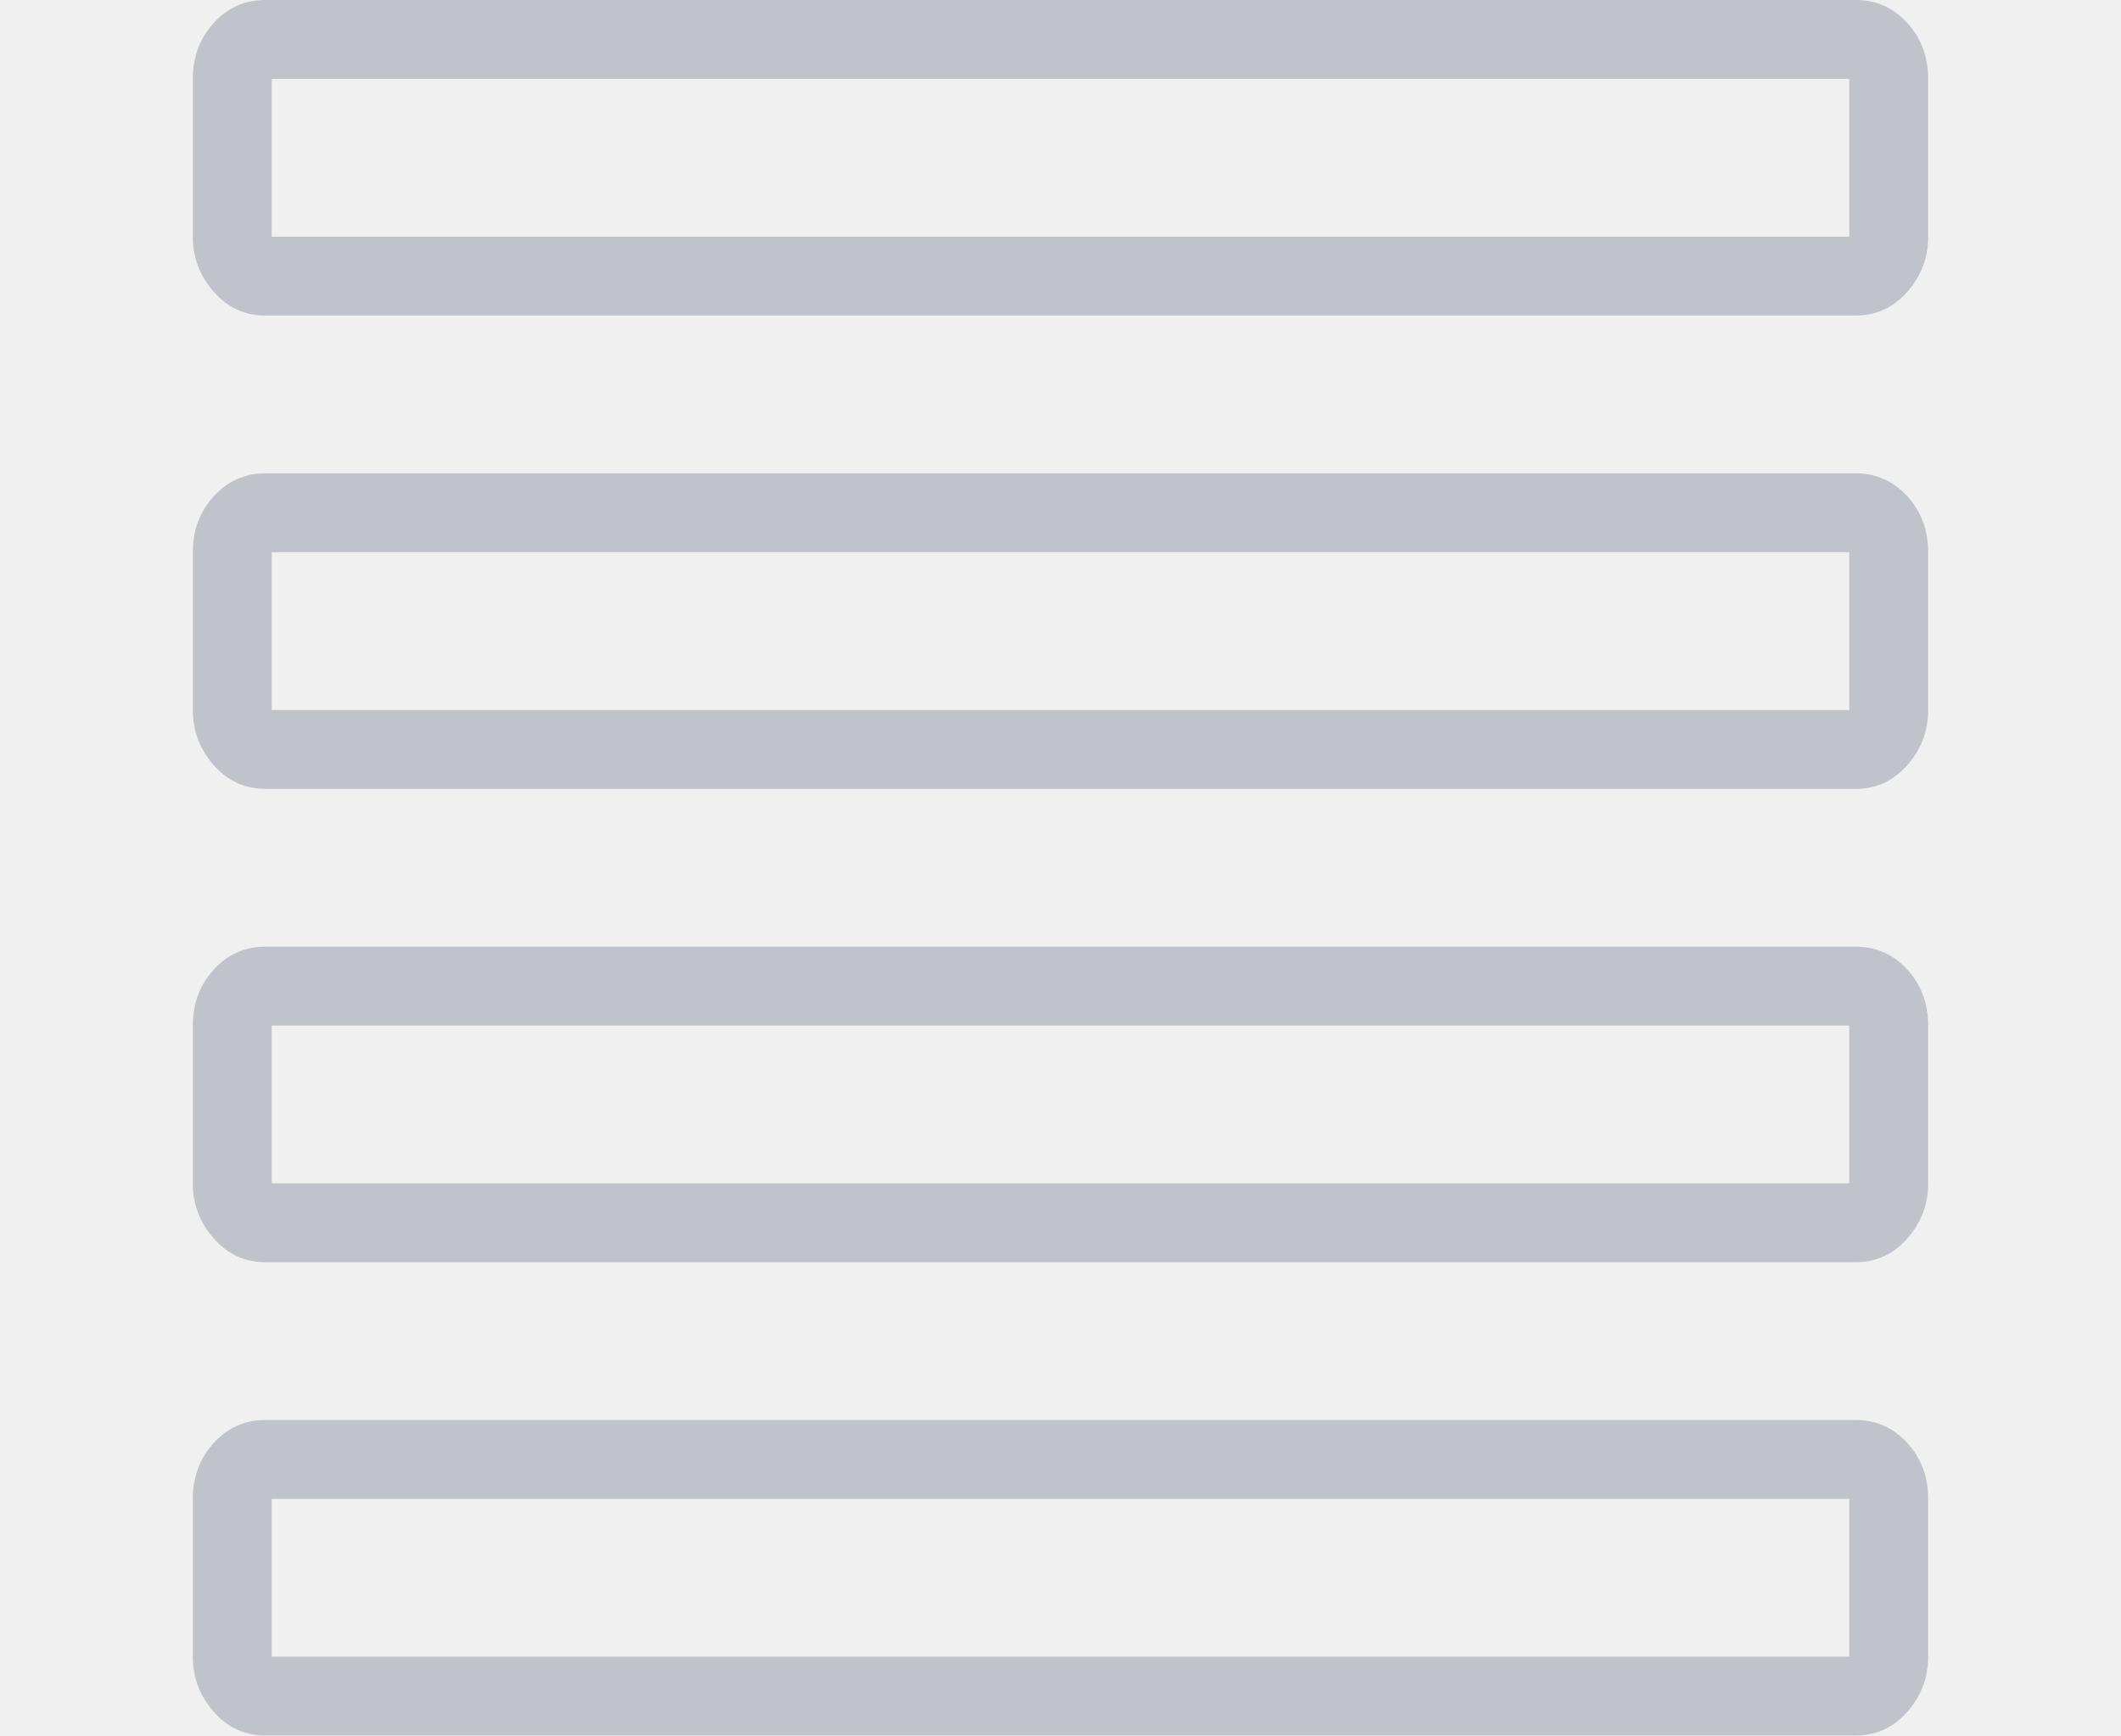
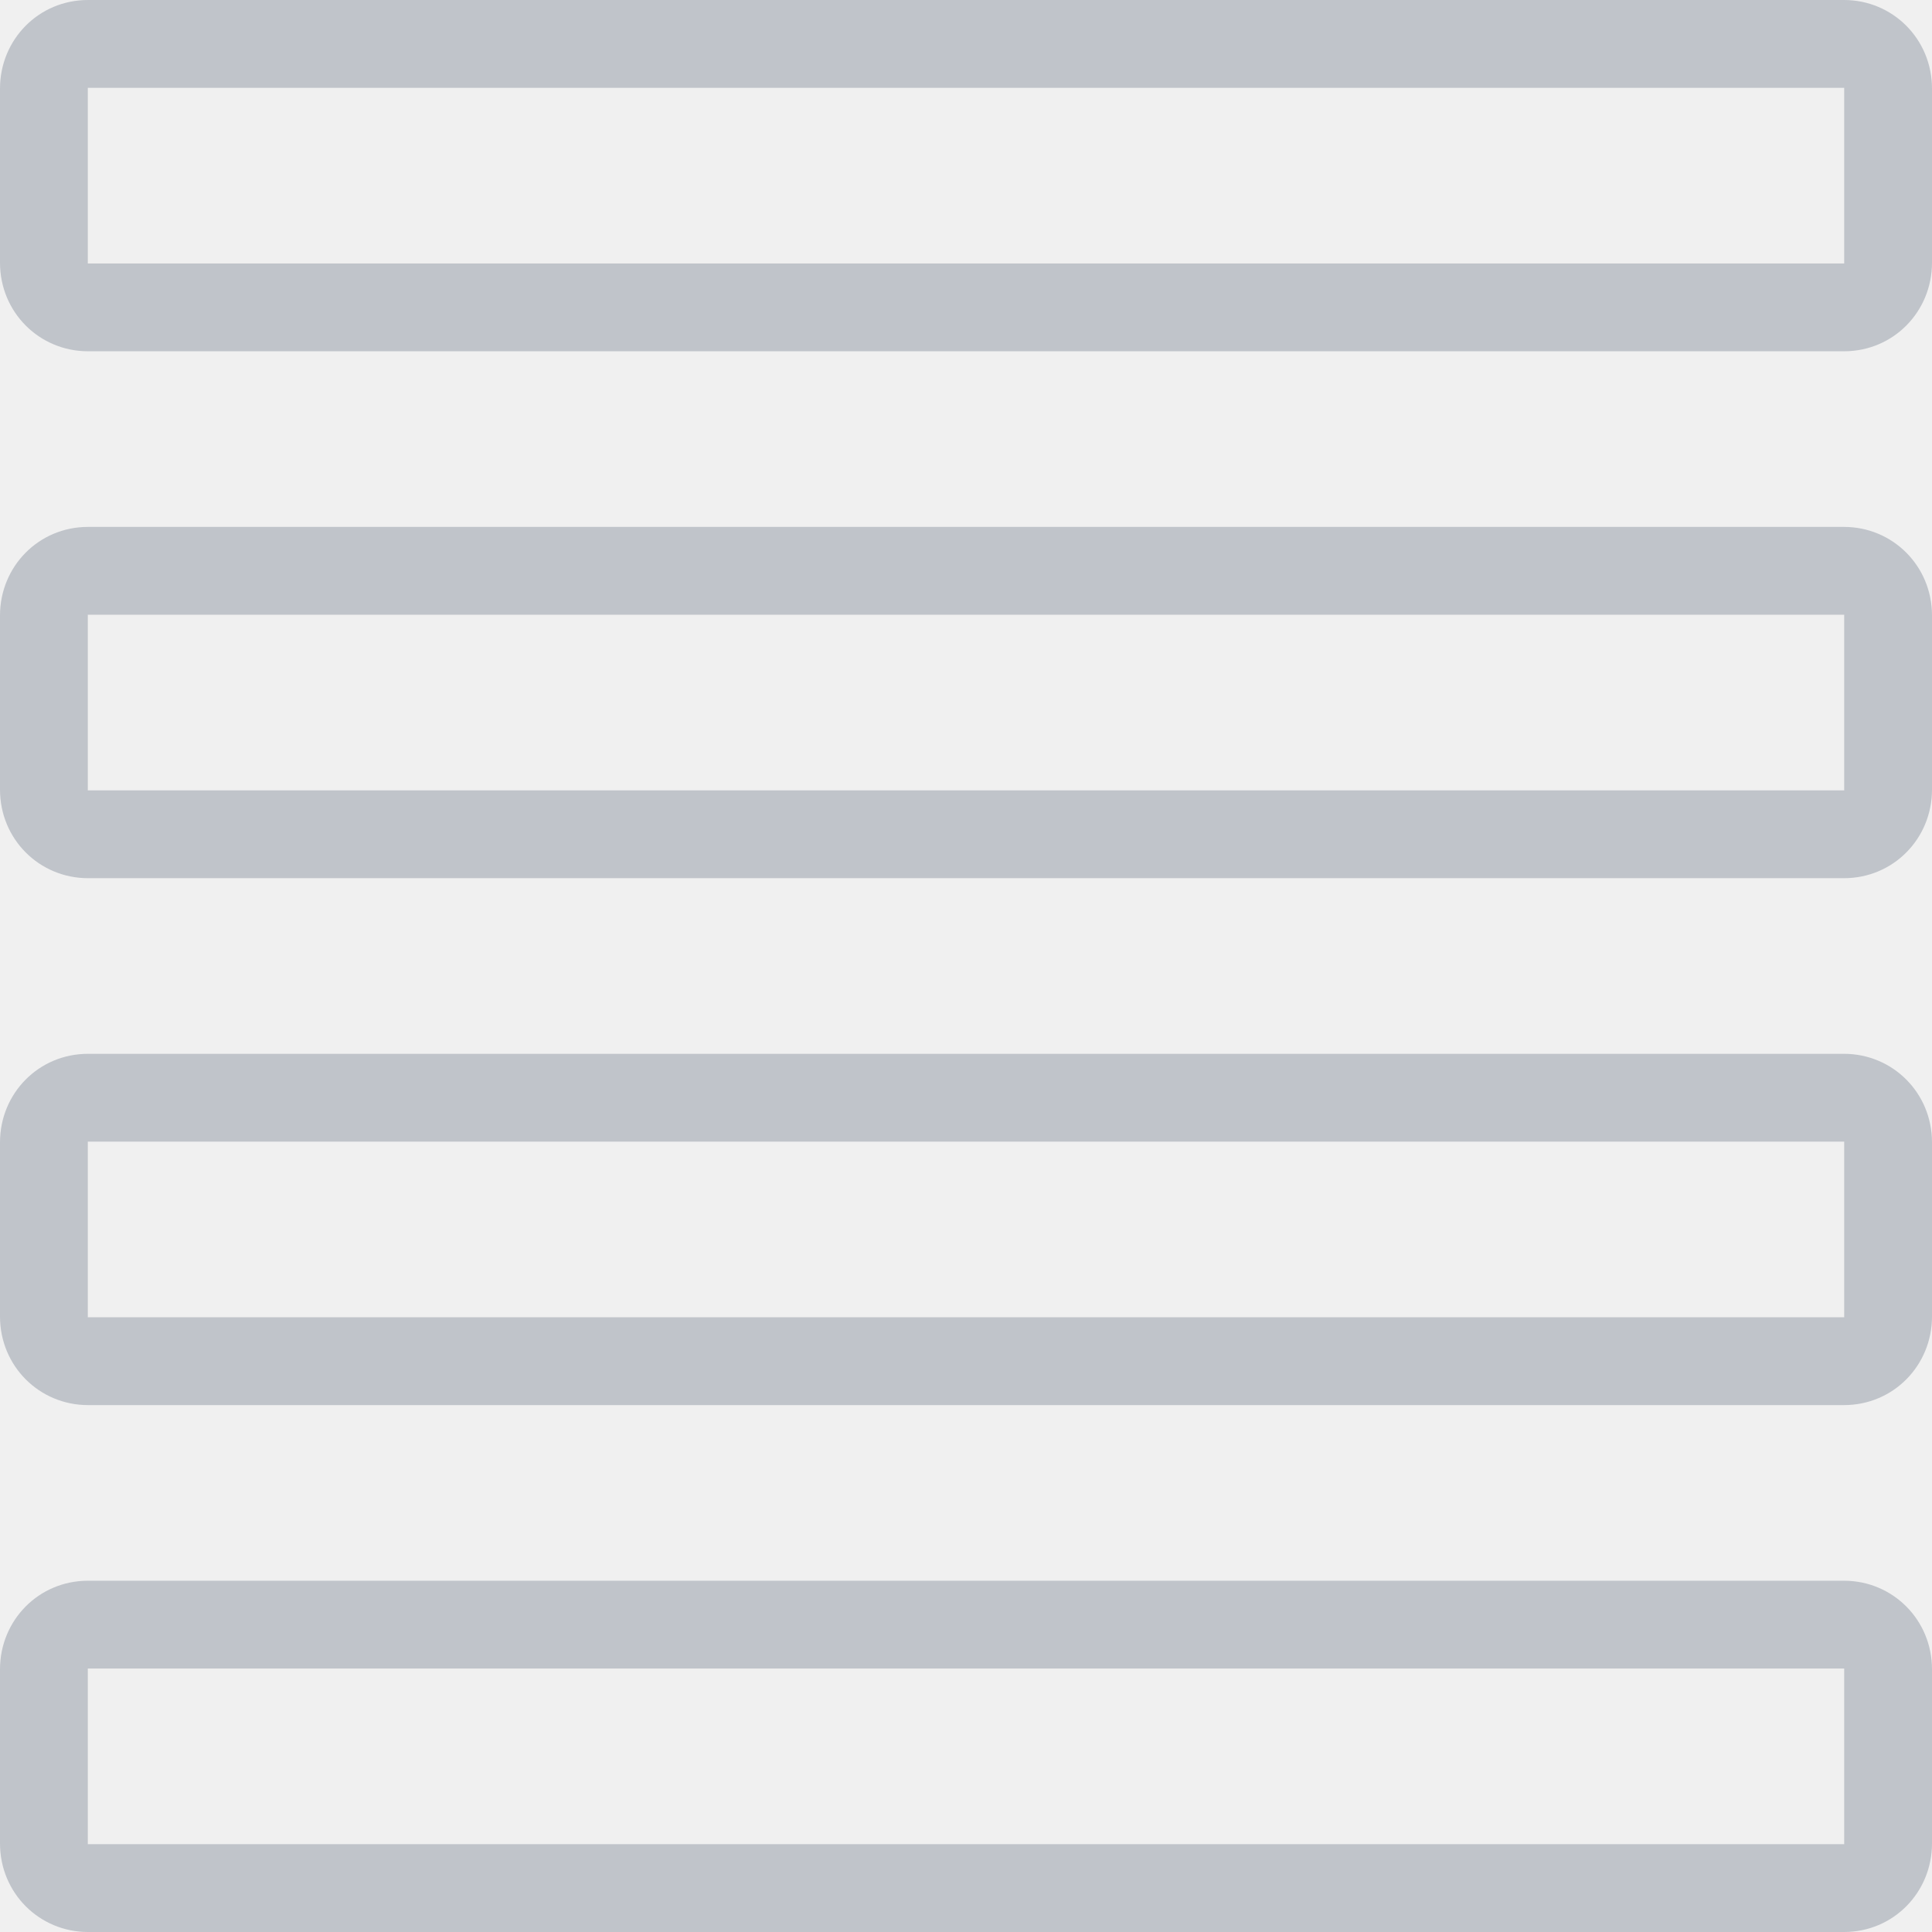
- <svg xmlns="http://www.w3.org/2000/svg" xmlns:xlink="http://www.w3.org/1999/xlink" width="22px" height="18px" viewBox="0 0 22 22" version="1.1">
-   <defs>
-     <path d="M0,3 L0,1 C0,0.72 0.089,0.483 0.266,0.29 C0.443,0.097 0.66,0 0.917,0 L21.083,0 C21.34,0 21.557,0.097 21.735,0.29 C21.911,0.483 22,0.72 22,1 L22,3 C22,3.267 21.911,3.5 21.735,3.7 C21.557,3.9 21.34,4 21.083,4 L0.917,4 C0.66,4 0.443,3.9 0.266,3.7 C0.089,3.5 0,3.267 0,3 C0,3 0,3.267 0,3 L0,3 L0,3 Z M0,9 L0,7 C0,6.72 0.089,6.483 0.266,6.29 C0.443,6.097 0.66,6 0.917,6 L21.083,6 C21.34,6 21.557,6.097 21.735,6.29 C21.911,6.483 22,6.72 22,7 L22,9 C22,9.267 21.911,9.5 21.735,9.7 C21.557,9.9 21.34,10 21.083,10 L0.917,10 C0.66,10 0.443,9.9 0.266,9.7 C0.089,9.5 0,9.267 0,9 C0,9 0,9.267 0,9 L0,9 L0,9 Z M0,15 L0,13 C0,12.72 0.089,12.483 0.266,12.29 C0.443,12.097 0.66,12 0.917,12 L21.083,12 C21.34,12 21.557,12.097 21.735,12.29 C21.911,12.483 22,12.72 22,13 L22,15 C22,15.267 21.911,15.5 21.735,15.7 C21.557,15.9 21.34,16 21.083,16 L0.917,16 C0.66,16 0.443,15.9 0.266,15.7 C0.089,15.5 0,15.267 0,15 C0,15 0,15.267 0,15 L0,15 L0,15 Z M0,21 L0,19 C0,18.72 0.089,18.483 0.266,18.29 C0.443,18.097 0.66,18 0.917,18 L21.083,18 C21.34,18 21.557,18.097 21.735,18.29 C21.911,18.483 22,18.72 22,19 L22,21 C22,21.267 21.911,21.5 21.735,21.7 C21.557,21.9 21.34,22 21.083,22 L0.917,22 C0.66,22 0.443,21.9 0.266,21.7 C0.089,21.5 0,21.267 0,21 L0,21 Z" id="path-1" />
-     <mask id="mask-2" maskContentUnits="userSpaceOnUse" maskUnits="objectBoundingBox" x="0" y="0" width="22" height="22" fill="white">
-       <use xlink:href="#path-1" />
-     </mask>
-   </defs>
-   <use id="Fill-58" stroke="#C0C4CA" mask="url(#mask-2)" stroke-width="2" fill="none" xlink:href="#path-1" />
+ <svg xmlns="http://www.w3.org/2000/svg" width="22px" height="22px" viewBox="0 0 22 22" version="1.1">
+   <defs />
+   <path d="M1,1.009 L1,2.991 C1,3.002 0.998,3 1.002,3 L20.998,3 C21.002,3 21,3.002 21,2.991 L21,1.009 C21,0.998 21.002,1 20.998,1 L1.002,1 C0.998,1 1,0.998 1,1.009 Z M0,1.009 C0,0.452 0.439,0 1.002,0 L20.998,0 C21.551,0 22,0.443 22,1.009 L22,2.991 C22,3.548 21.561,4 20.998,4 L1.002,4 C0.449,4 0,3.557 0,2.991 L0,1.009 Z" id="Rectangle-10" stroke="none" fill="#C0C4CA" fill-rule="evenodd" />
+   <path d="M1,7.009 L1,8.991 C1,9.002 0.998,9 1.002,9 L20.998,9 C21.002,9 21,9.002 21,8.991 L21,7.009 C21,6.998 21.002,7 20.998,7 L1.002,7 C0.998,7 1,6.998 1,7.009 Z M0,7.009 C0,6.452 0.439,6 1.002,6 L20.998,6 C21.551,6 22,6.443 22,7.009 L22,8.991 C22,9.548 21.561,10 20.998,10 L1.002,10 C0.449,10 0,9.557 0,8.991 L0,7.009 Z" id="Rectangle-10-Copy" stroke="none" fill="#C0C4CA" fill-rule="evenodd" />
+   <path d="M1,13.009 L1,14.991 C1,15.002 0.998,15 1.002,15 L20.998,15 C21.002,15 21,15.002 21,14.991 L21,13.009 C21,12.998 21.002,13 20.998,13 L1.002,13 C0.998,13 1,12.998 1,13.009 Z M0,13.009 C0,12.452 0.439,12 1.002,12 L20.998,12 C21.551,12 22,12.443 22,13.009 L22,14.991 C22,15.548 21.561,16 20.998,16 L1.002,16 C0.449,16 0,15.557 0,14.991 L0,13.009 Z" id="Rectangle-10-Copy-2" stroke="none" fill="#C0C4CA" fill-rule="evenodd" />
+   <path d="M1,19.009 L1,20.991 C1,21.002 0.998,21 1.002,21 L20.998,21 C21.002,21 21,21.002 21,20.991 L21,19.009 C21,18.998 21.002,19 20.998,19 L1.002,19 C0.998,19 1,18.998 1,19.009 Z M0,19.009 C0,18.452 0.439,18 1.002,18 L20.998,18 C21.551,18 22,18.443 22,19.009 L22,20.991 C22,21.548 21.561,22 20.998,22 L1.002,22 C0.449,22 0,21.557 0,20.991 L0,19.009 Z" id="Rectangle-10-Copy-3" stroke="none" fill="#C0C4CA" fill-rule="evenodd" />
</svg>
